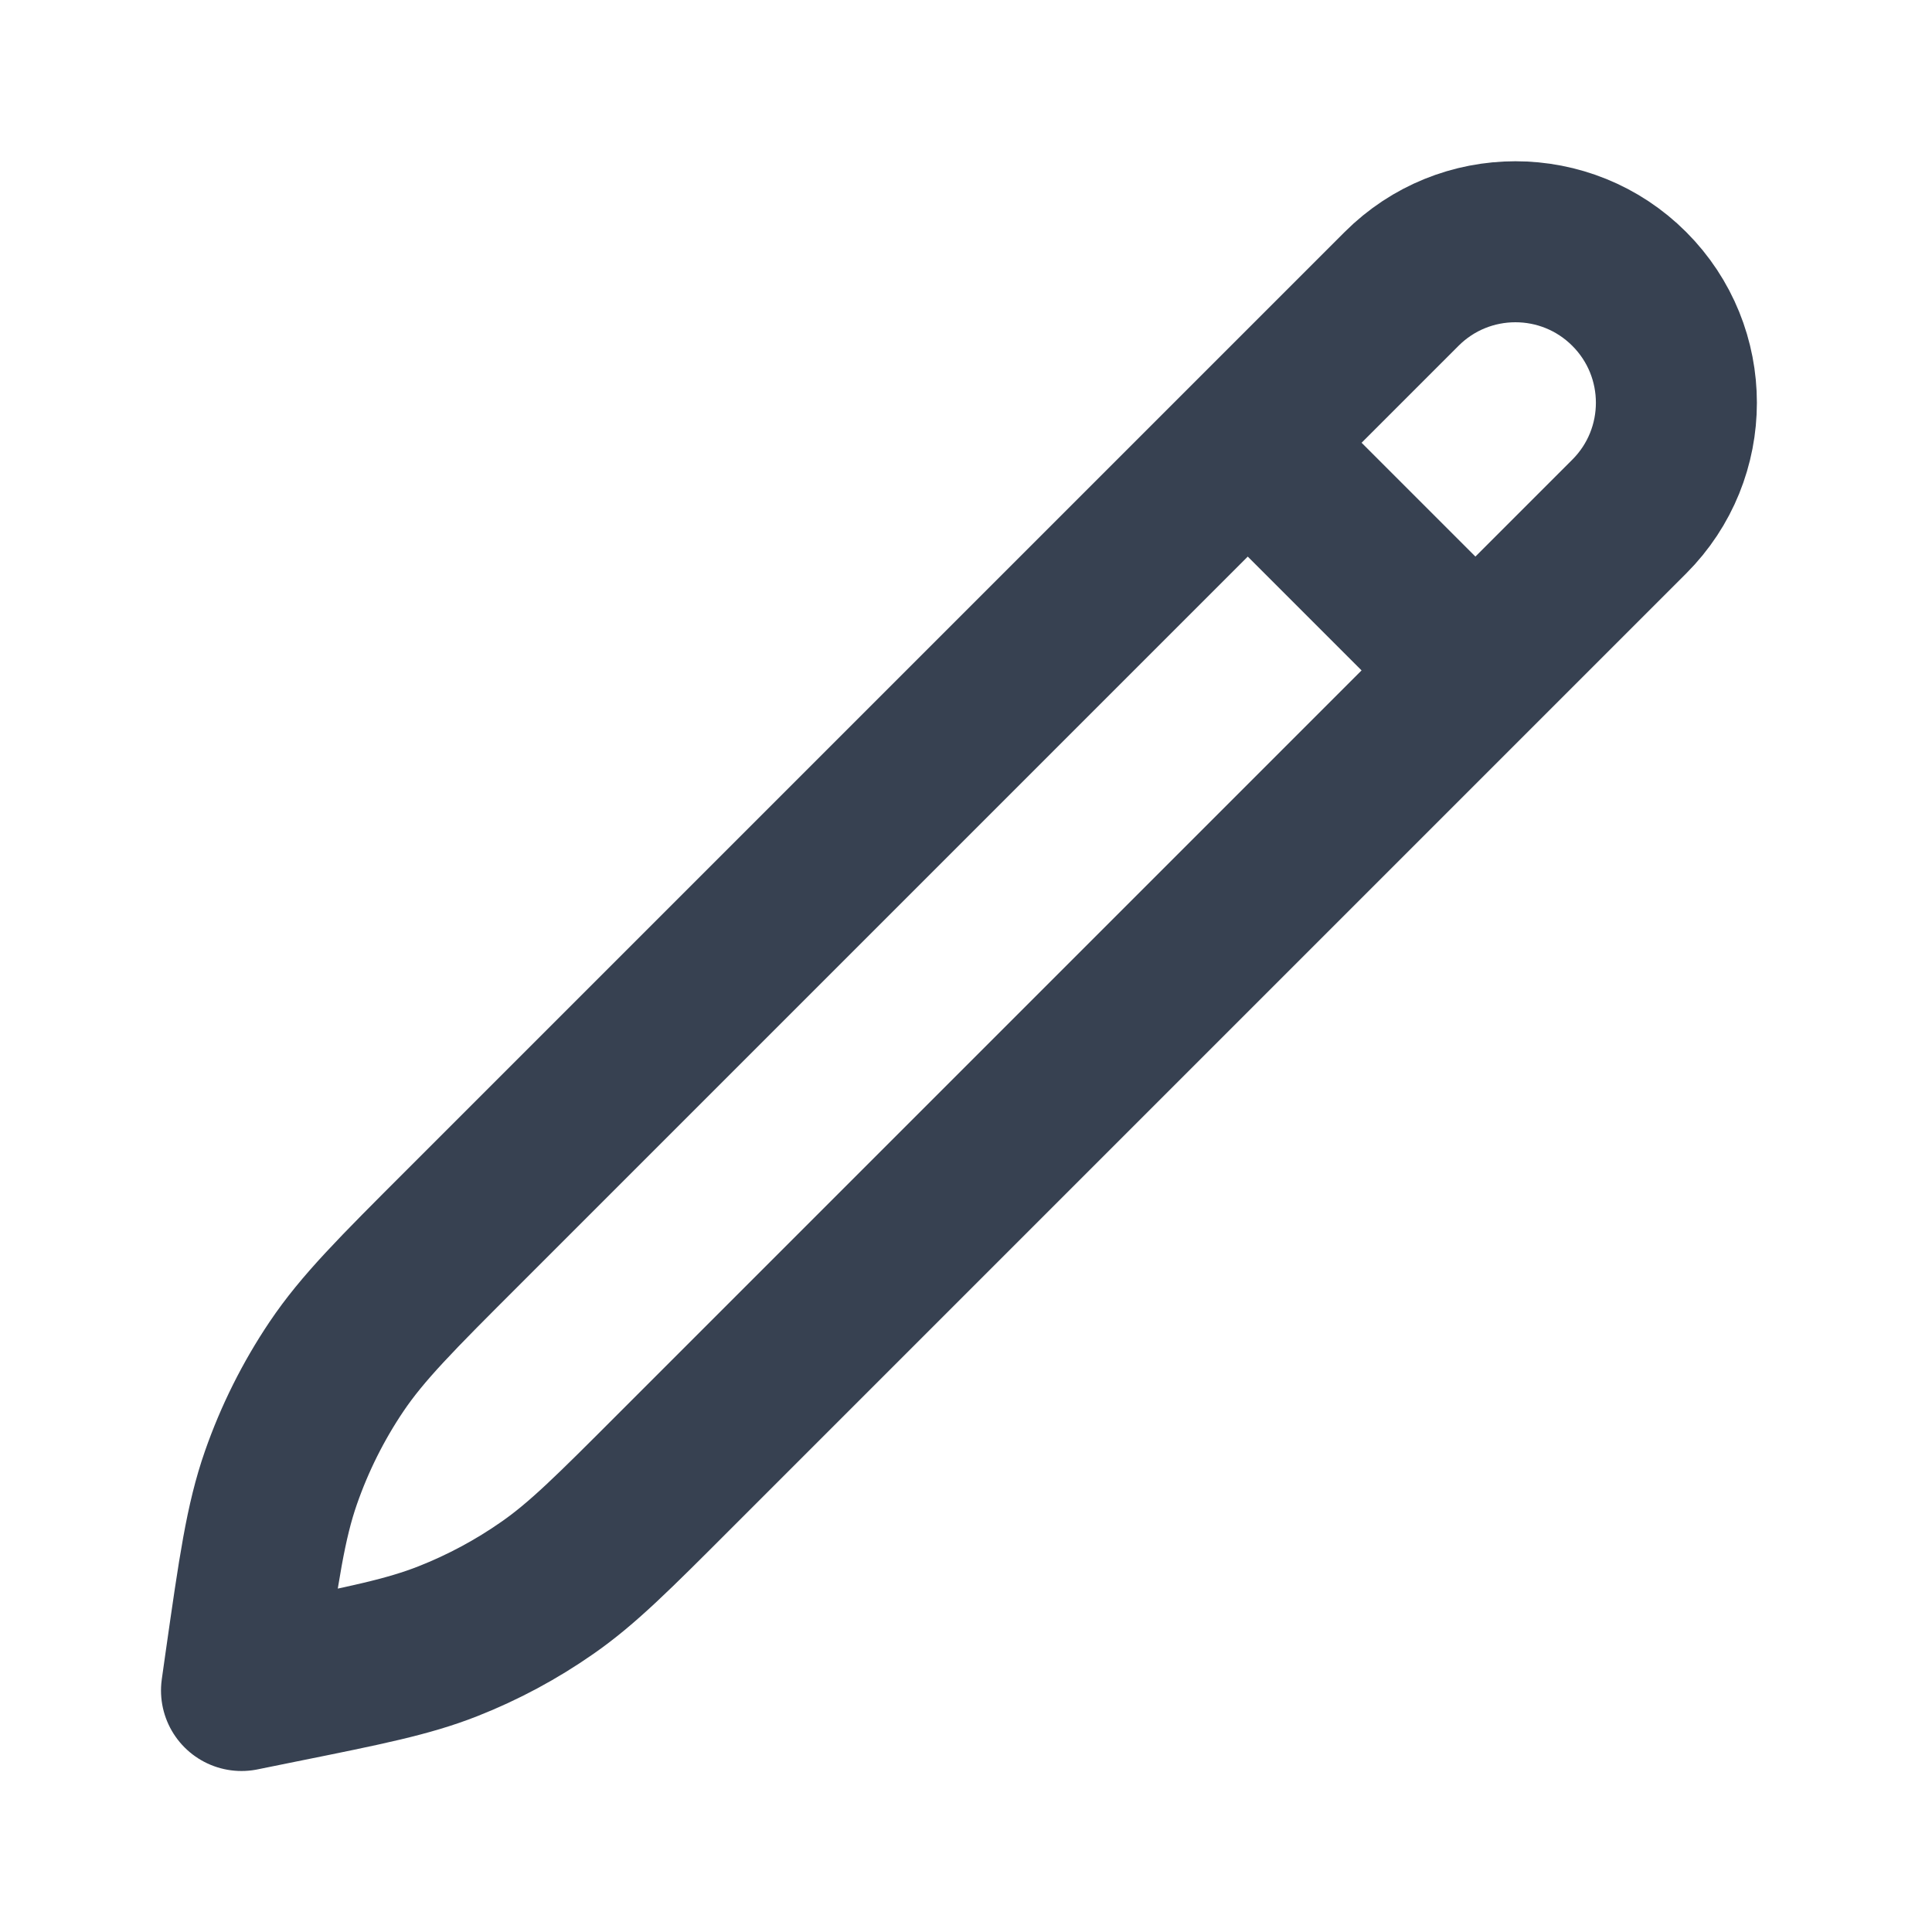
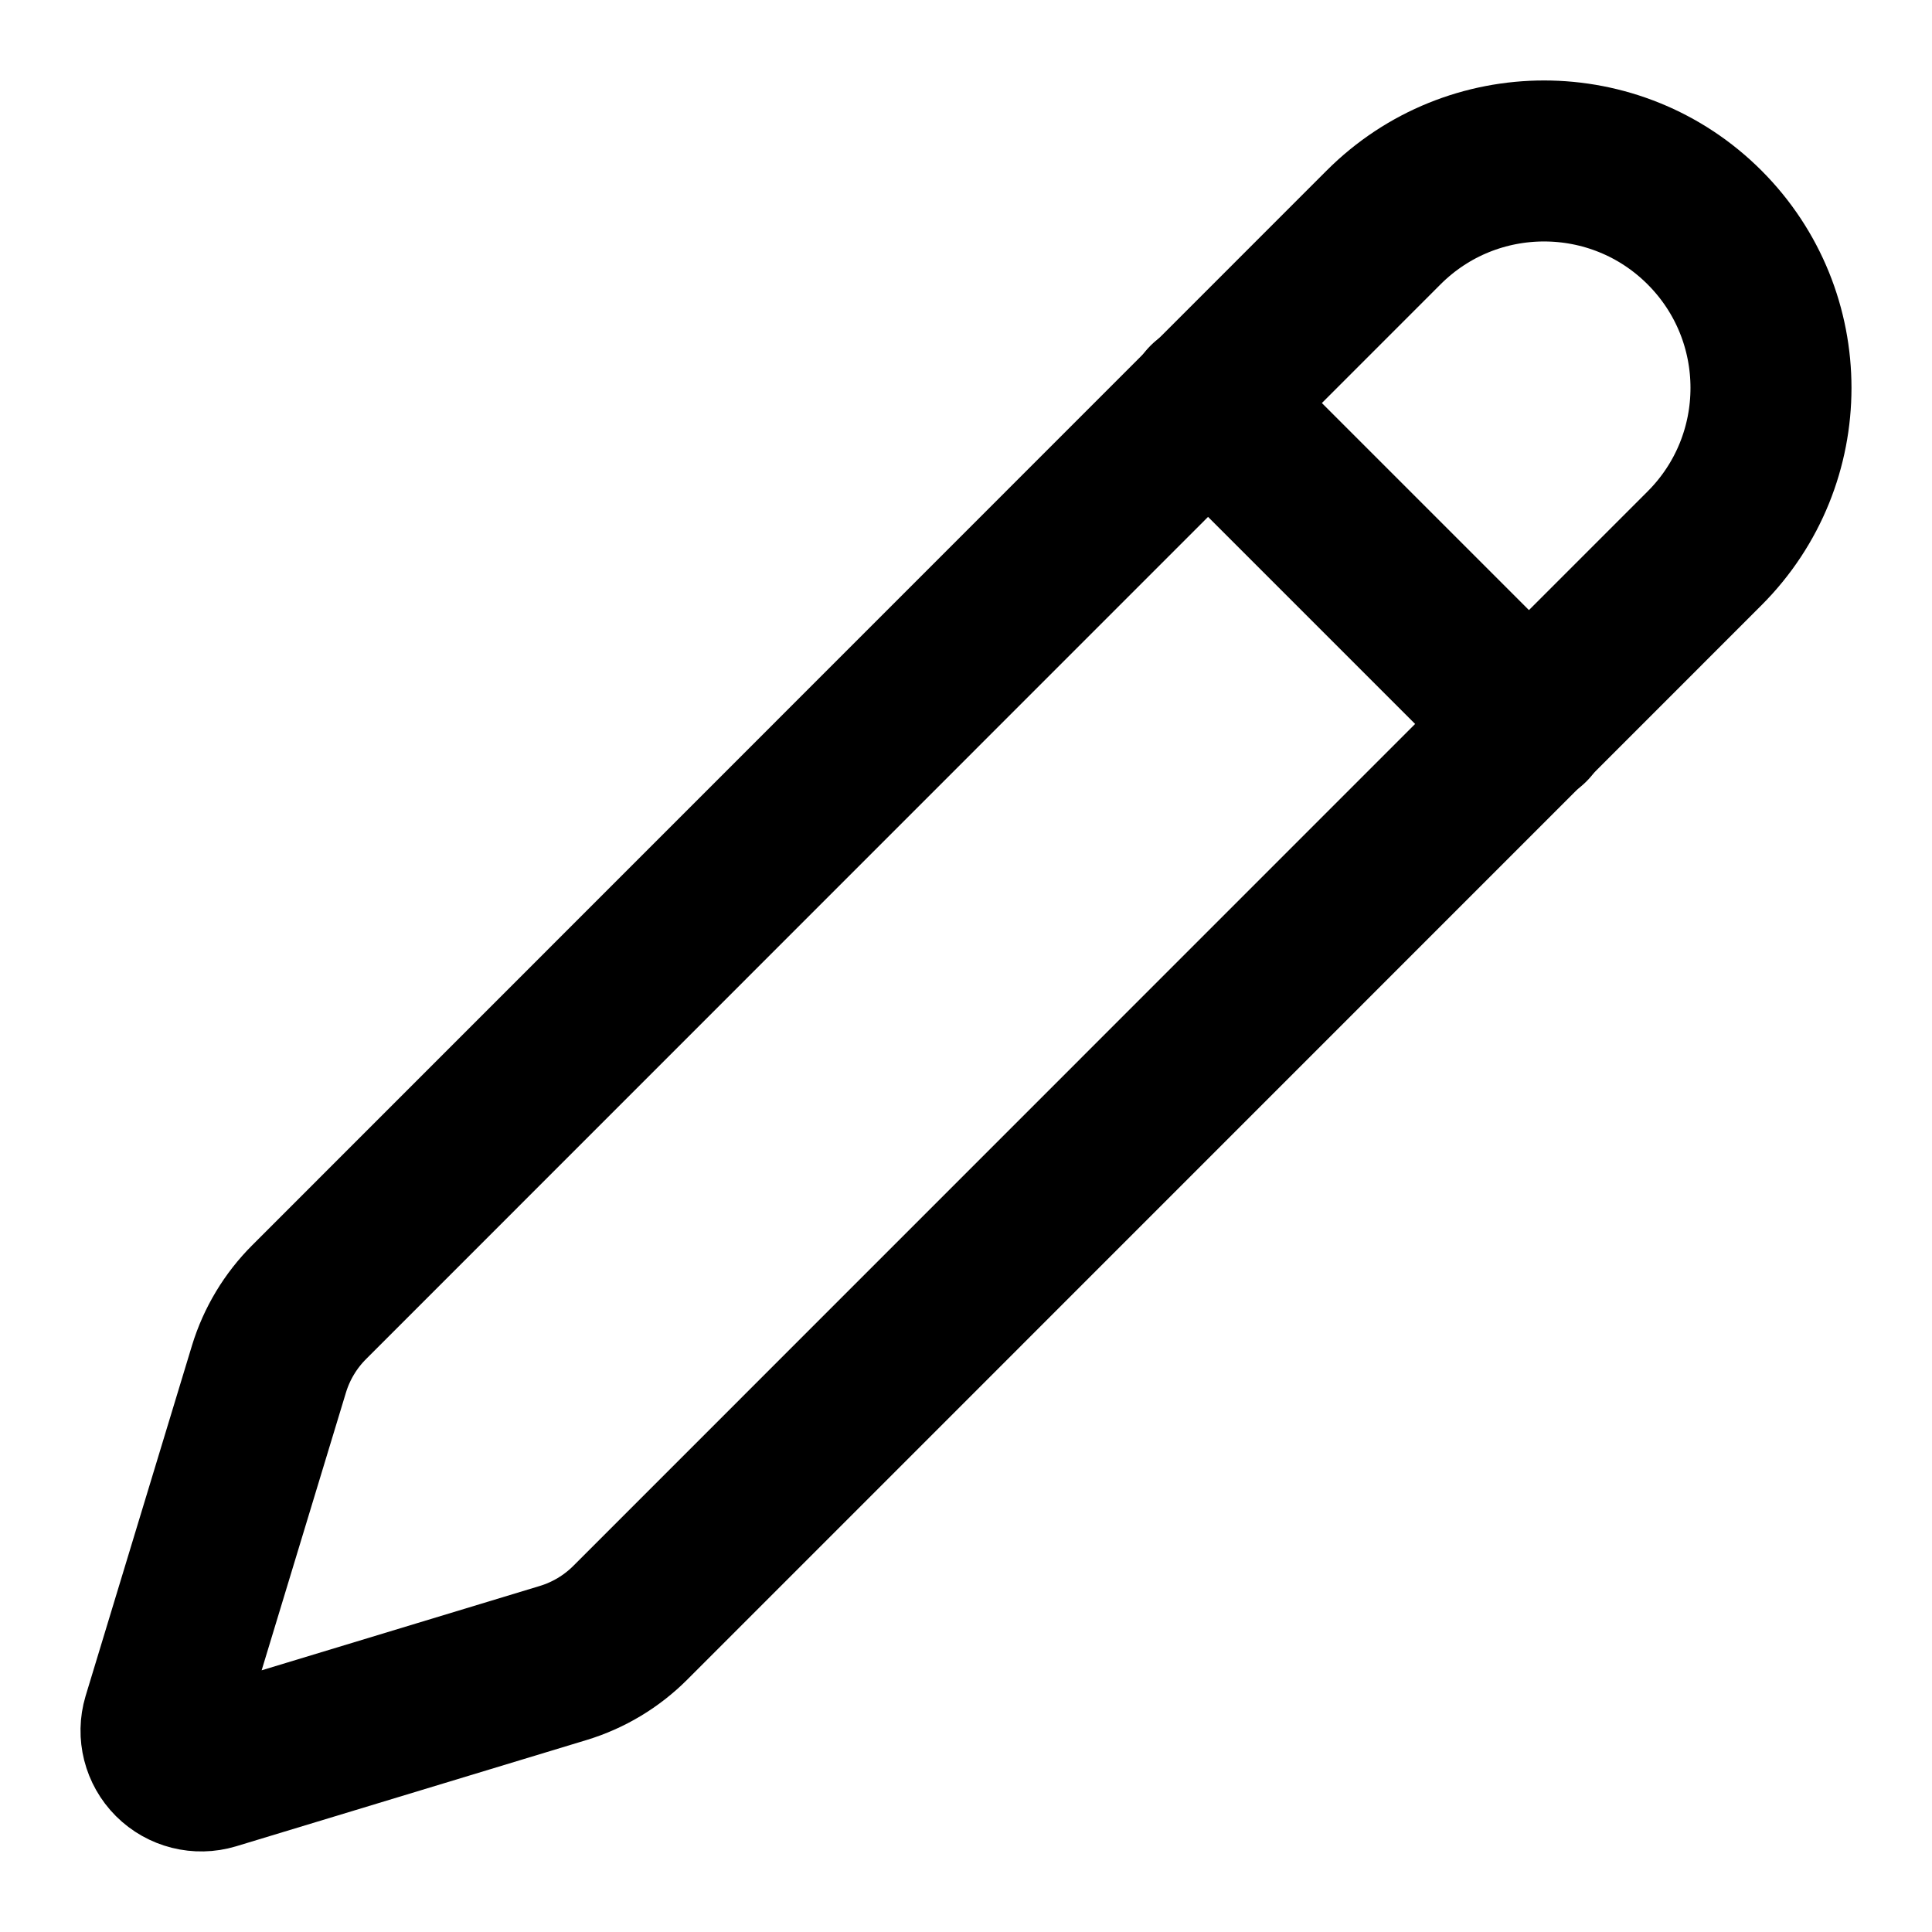
- <svg xmlns="http://www.w3.org/2000/svg" width="800px" height="800px" viewBox="0 0 24 24" fill="none">
-   <path d="M15.5 5.5L18.328 8.328M3 21L3.047 20.668C3.215 19.492 3.299 18.904 3.49 18.356C3.66 17.869 3.891 17.406 4.179 16.978C4.503 16.496 4.923 16.076 5.763 15.237L17.411 3.589C18.192 2.808 19.458 2.808 20.239 3.589C21.02 4.37 21.02 5.636 20.239 6.417L8.377 18.279C7.616 19.041 7.235 19.422 6.801 19.724C6.416 19.993 6.001 20.216 5.564 20.388C5.072 20.582 4.544 20.688 3.488 20.901L3 21Z" stroke="rgb(55 65 81)" stroke-width="2" stroke-linecap="round" stroke-linejoin="round" />
+ <svg xmlns="http://www.w3.org/2000/svg" width="24" height="24" viewBox="0 0 24 24" fill="none" stroke="currentColor" stroke-width="2" stroke-linecap="round" stroke-linejoin="round" class="lucide lucide-pencil">
+   <path d="M21.174 6.812a1 1 0 0 0-3.986-3.987L3.842 16.174a2 2 0 0 0-.5.83l-1.321 4.352a.5.5 0 0 0 .623.622l4.353-1.32a2 2 0 0 0 .83-.497z" />
+   <path d="m15 5 4 4" />
</svg>
